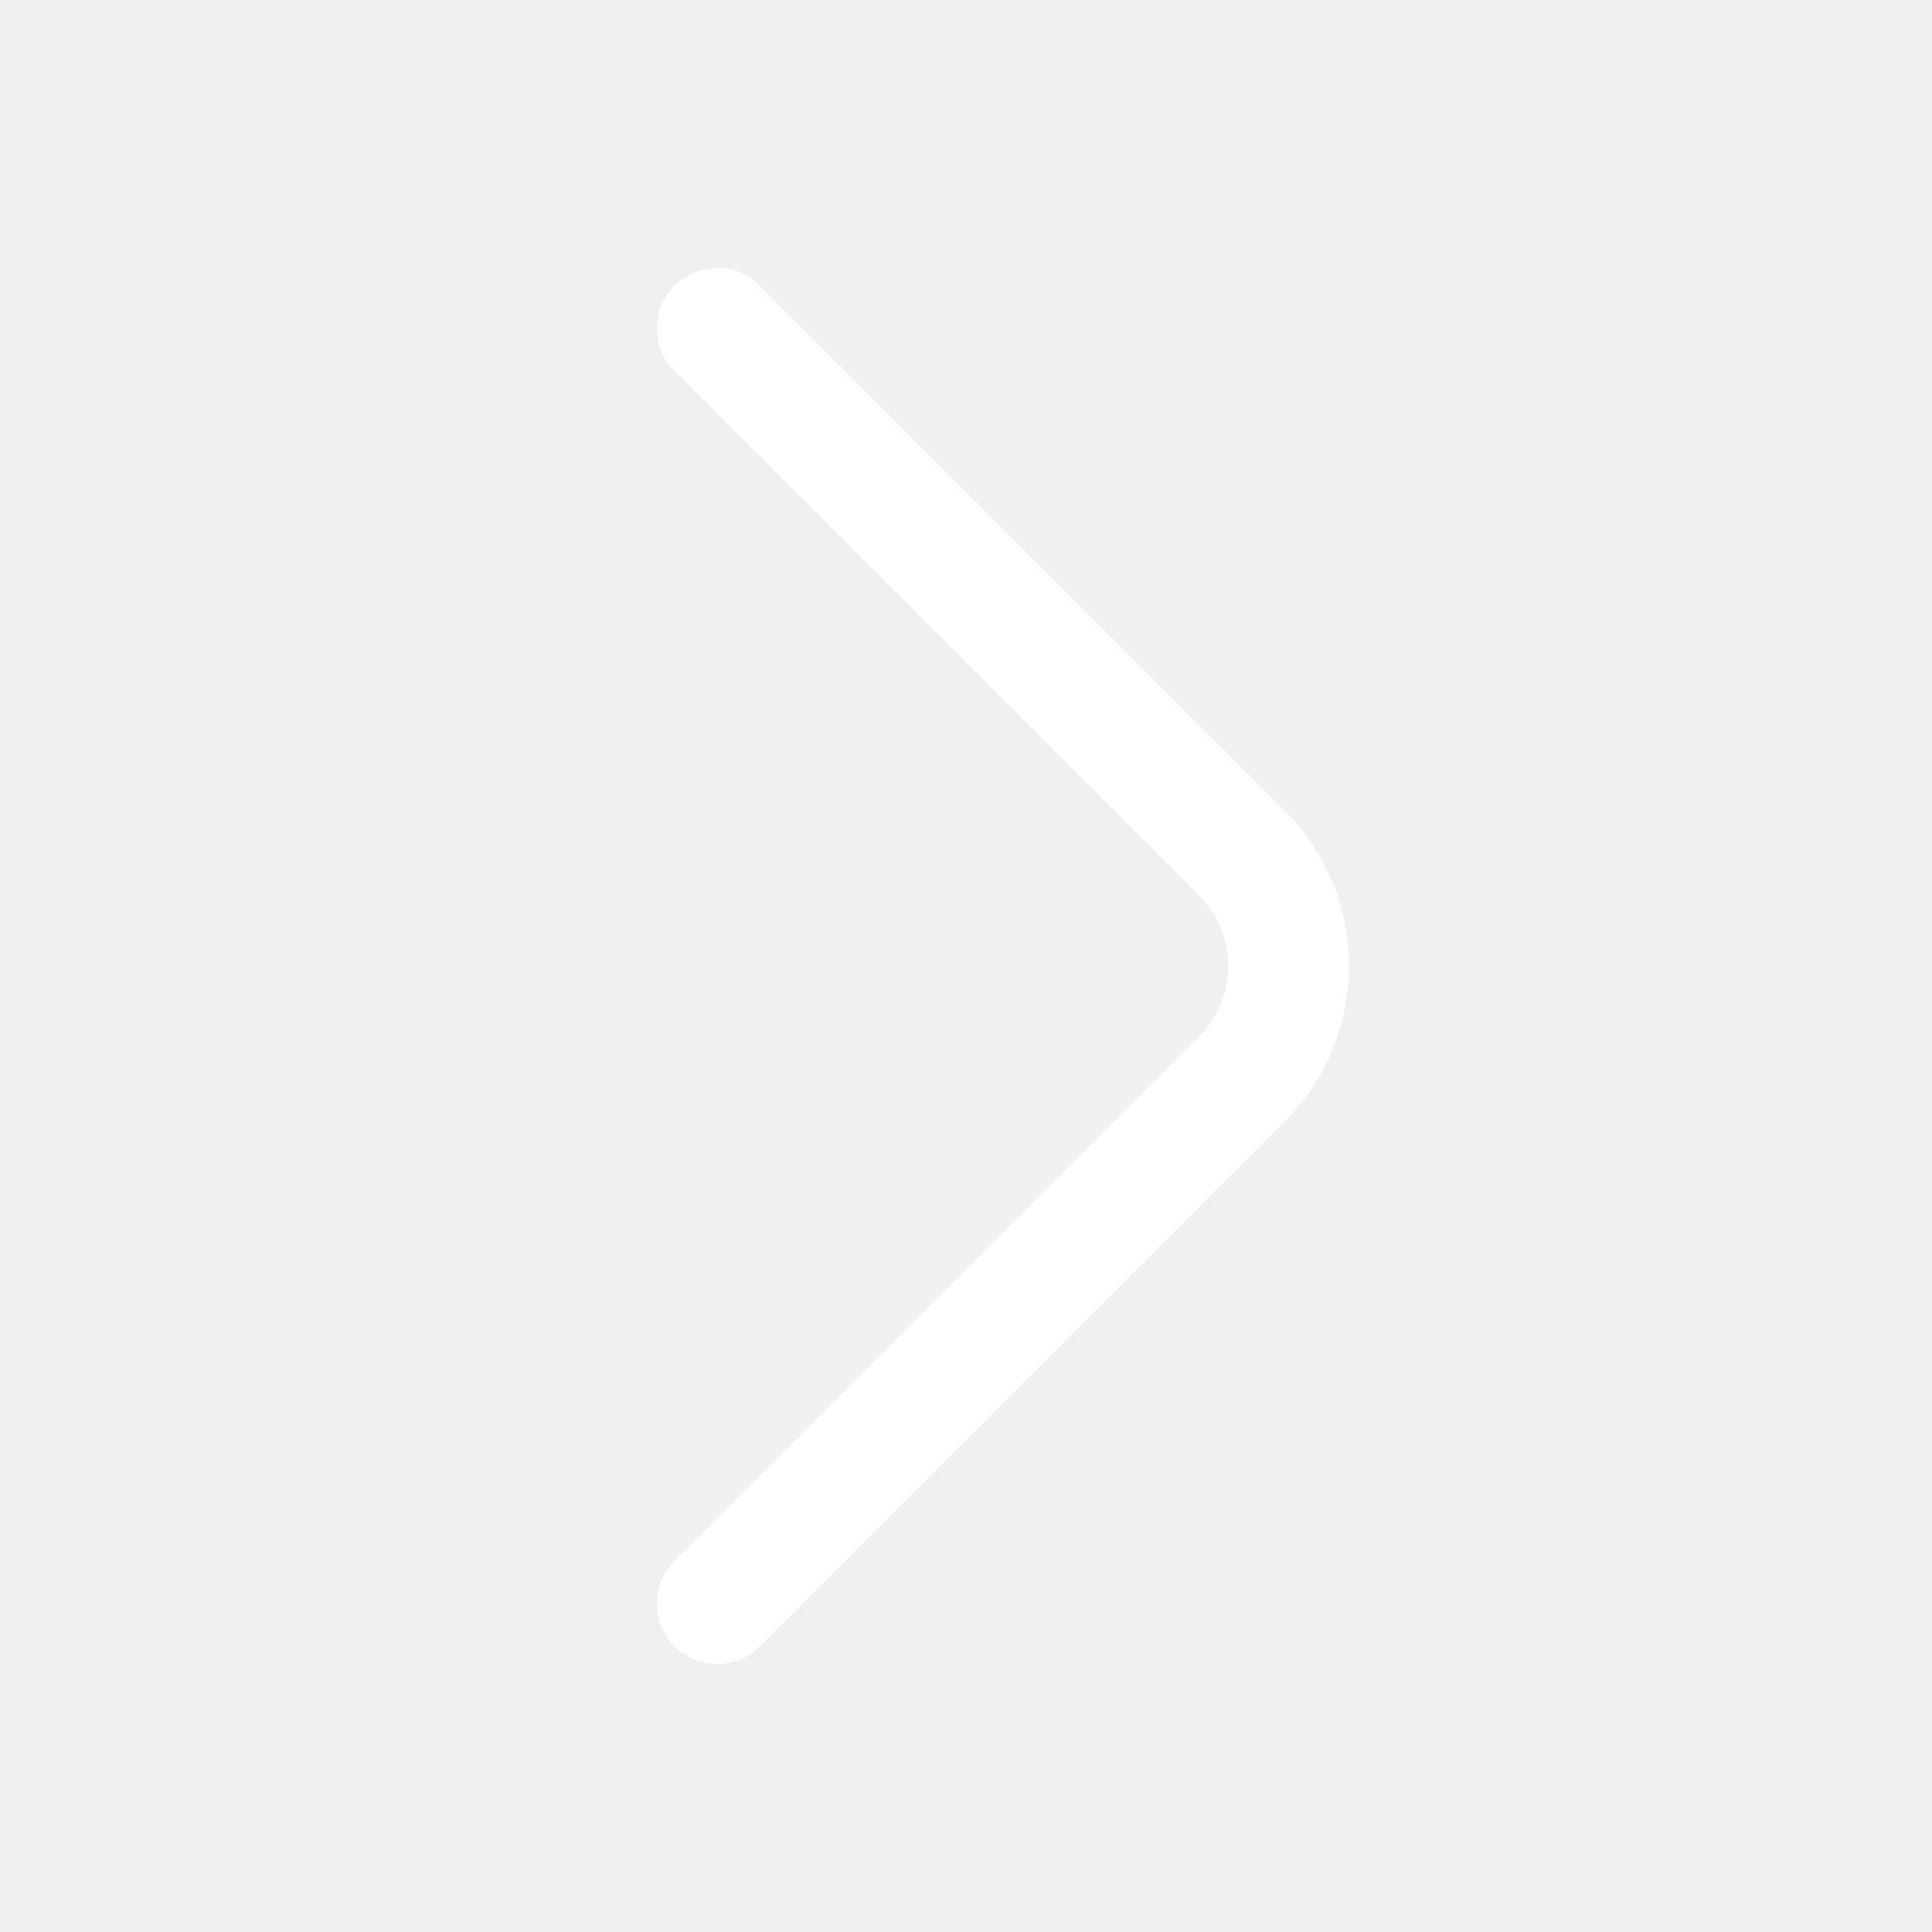
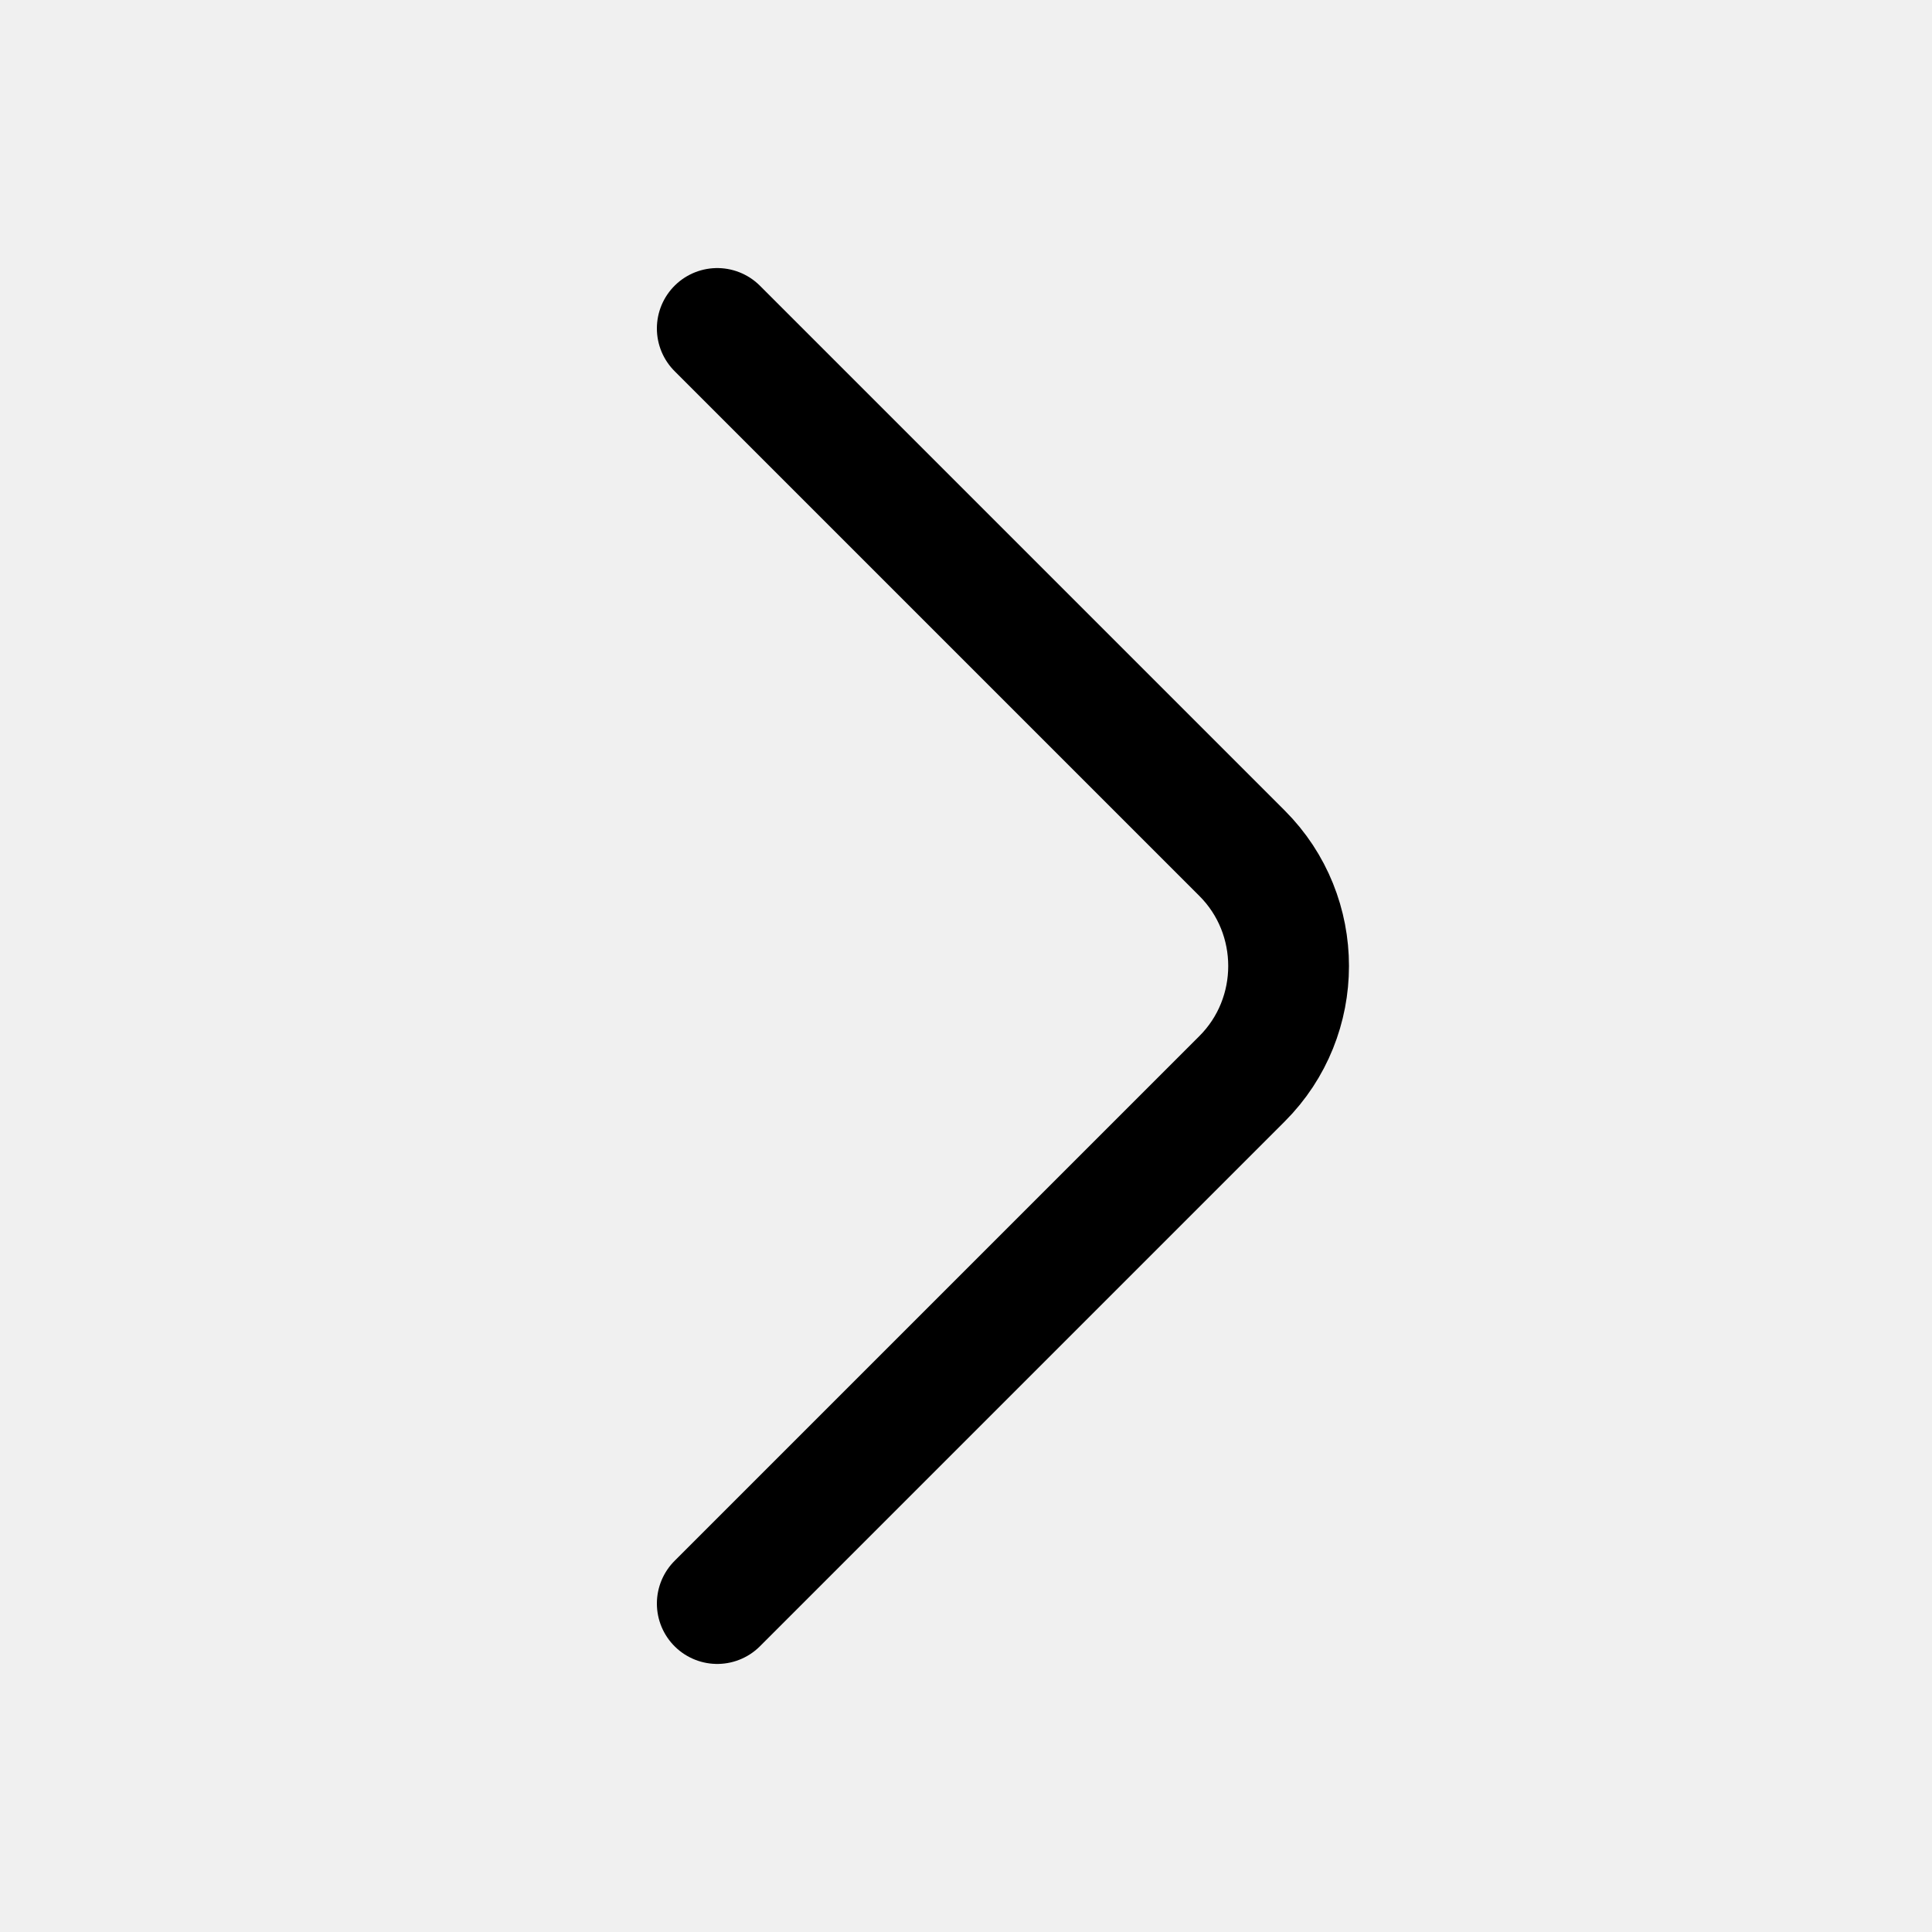
- <svg xmlns="http://www.w3.org/2000/svg" width="800px" height="800px" viewBox="0 0 24 24" fill="none" stroke="#ffffff">
+ <svg xmlns="http://www.w3.org/2000/svg" width="800px" height="800px" viewBox="0 0 24 24" fill="none">
  <g id="SVGRepo_bgCarrier" stroke-width="0" />
  <g id="SVGRepo_tracerCarrier" stroke-linecap="round" stroke-linejoin="round" />
  <g id="SVGRepo_iconCarrier">
-     <path d="M8.91 19.92L15.43 13.4C16.2 12.63 16.2 11.37 15.43 10.6L8.91 4.08" stroke="#ffffff" stroke-width="1.5" stroke-miterlimit="10" stroke-linecap="round" stroke-linejoin="round" />
+     <path d="M8.91 19.92L15.43 13.4C16.2 12.63 16.2 11.37 15.43 10.6L8.91 4.08" stroke="#000000" stroke-width="1.5" stroke-miterlimit="10" stroke-linecap="round" stroke-linejoin="round" />
  </g>
</svg>
